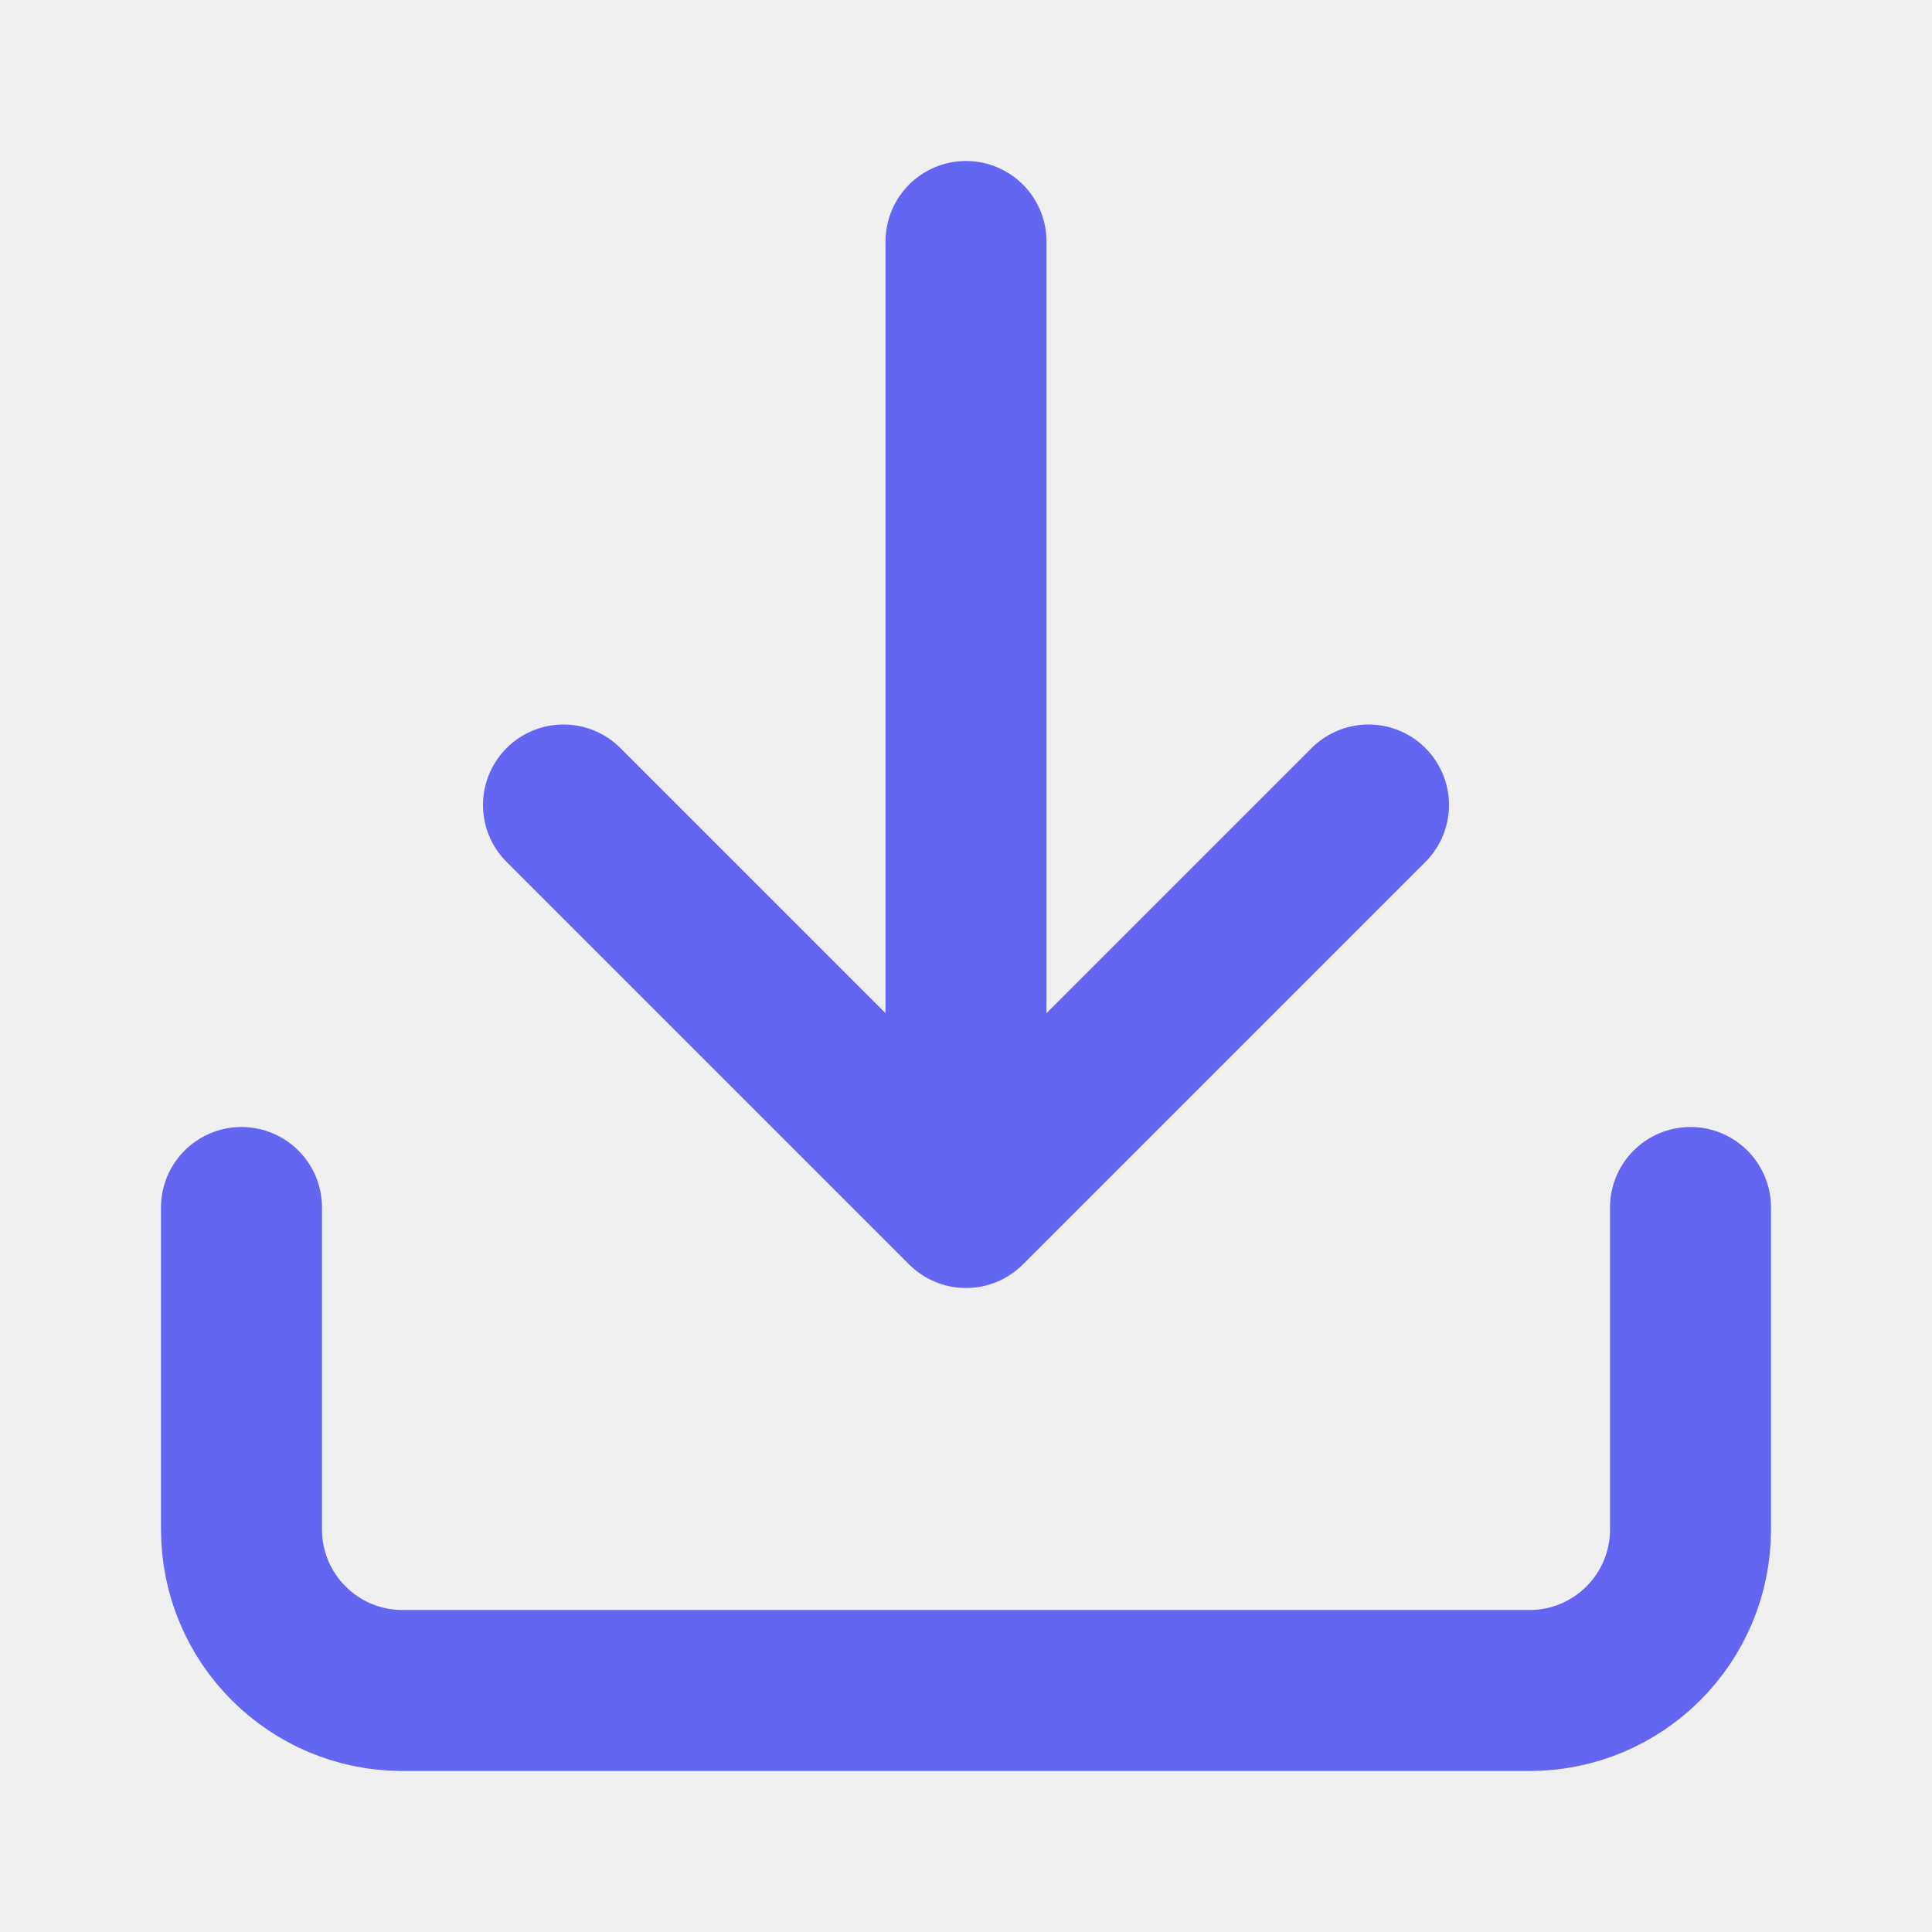
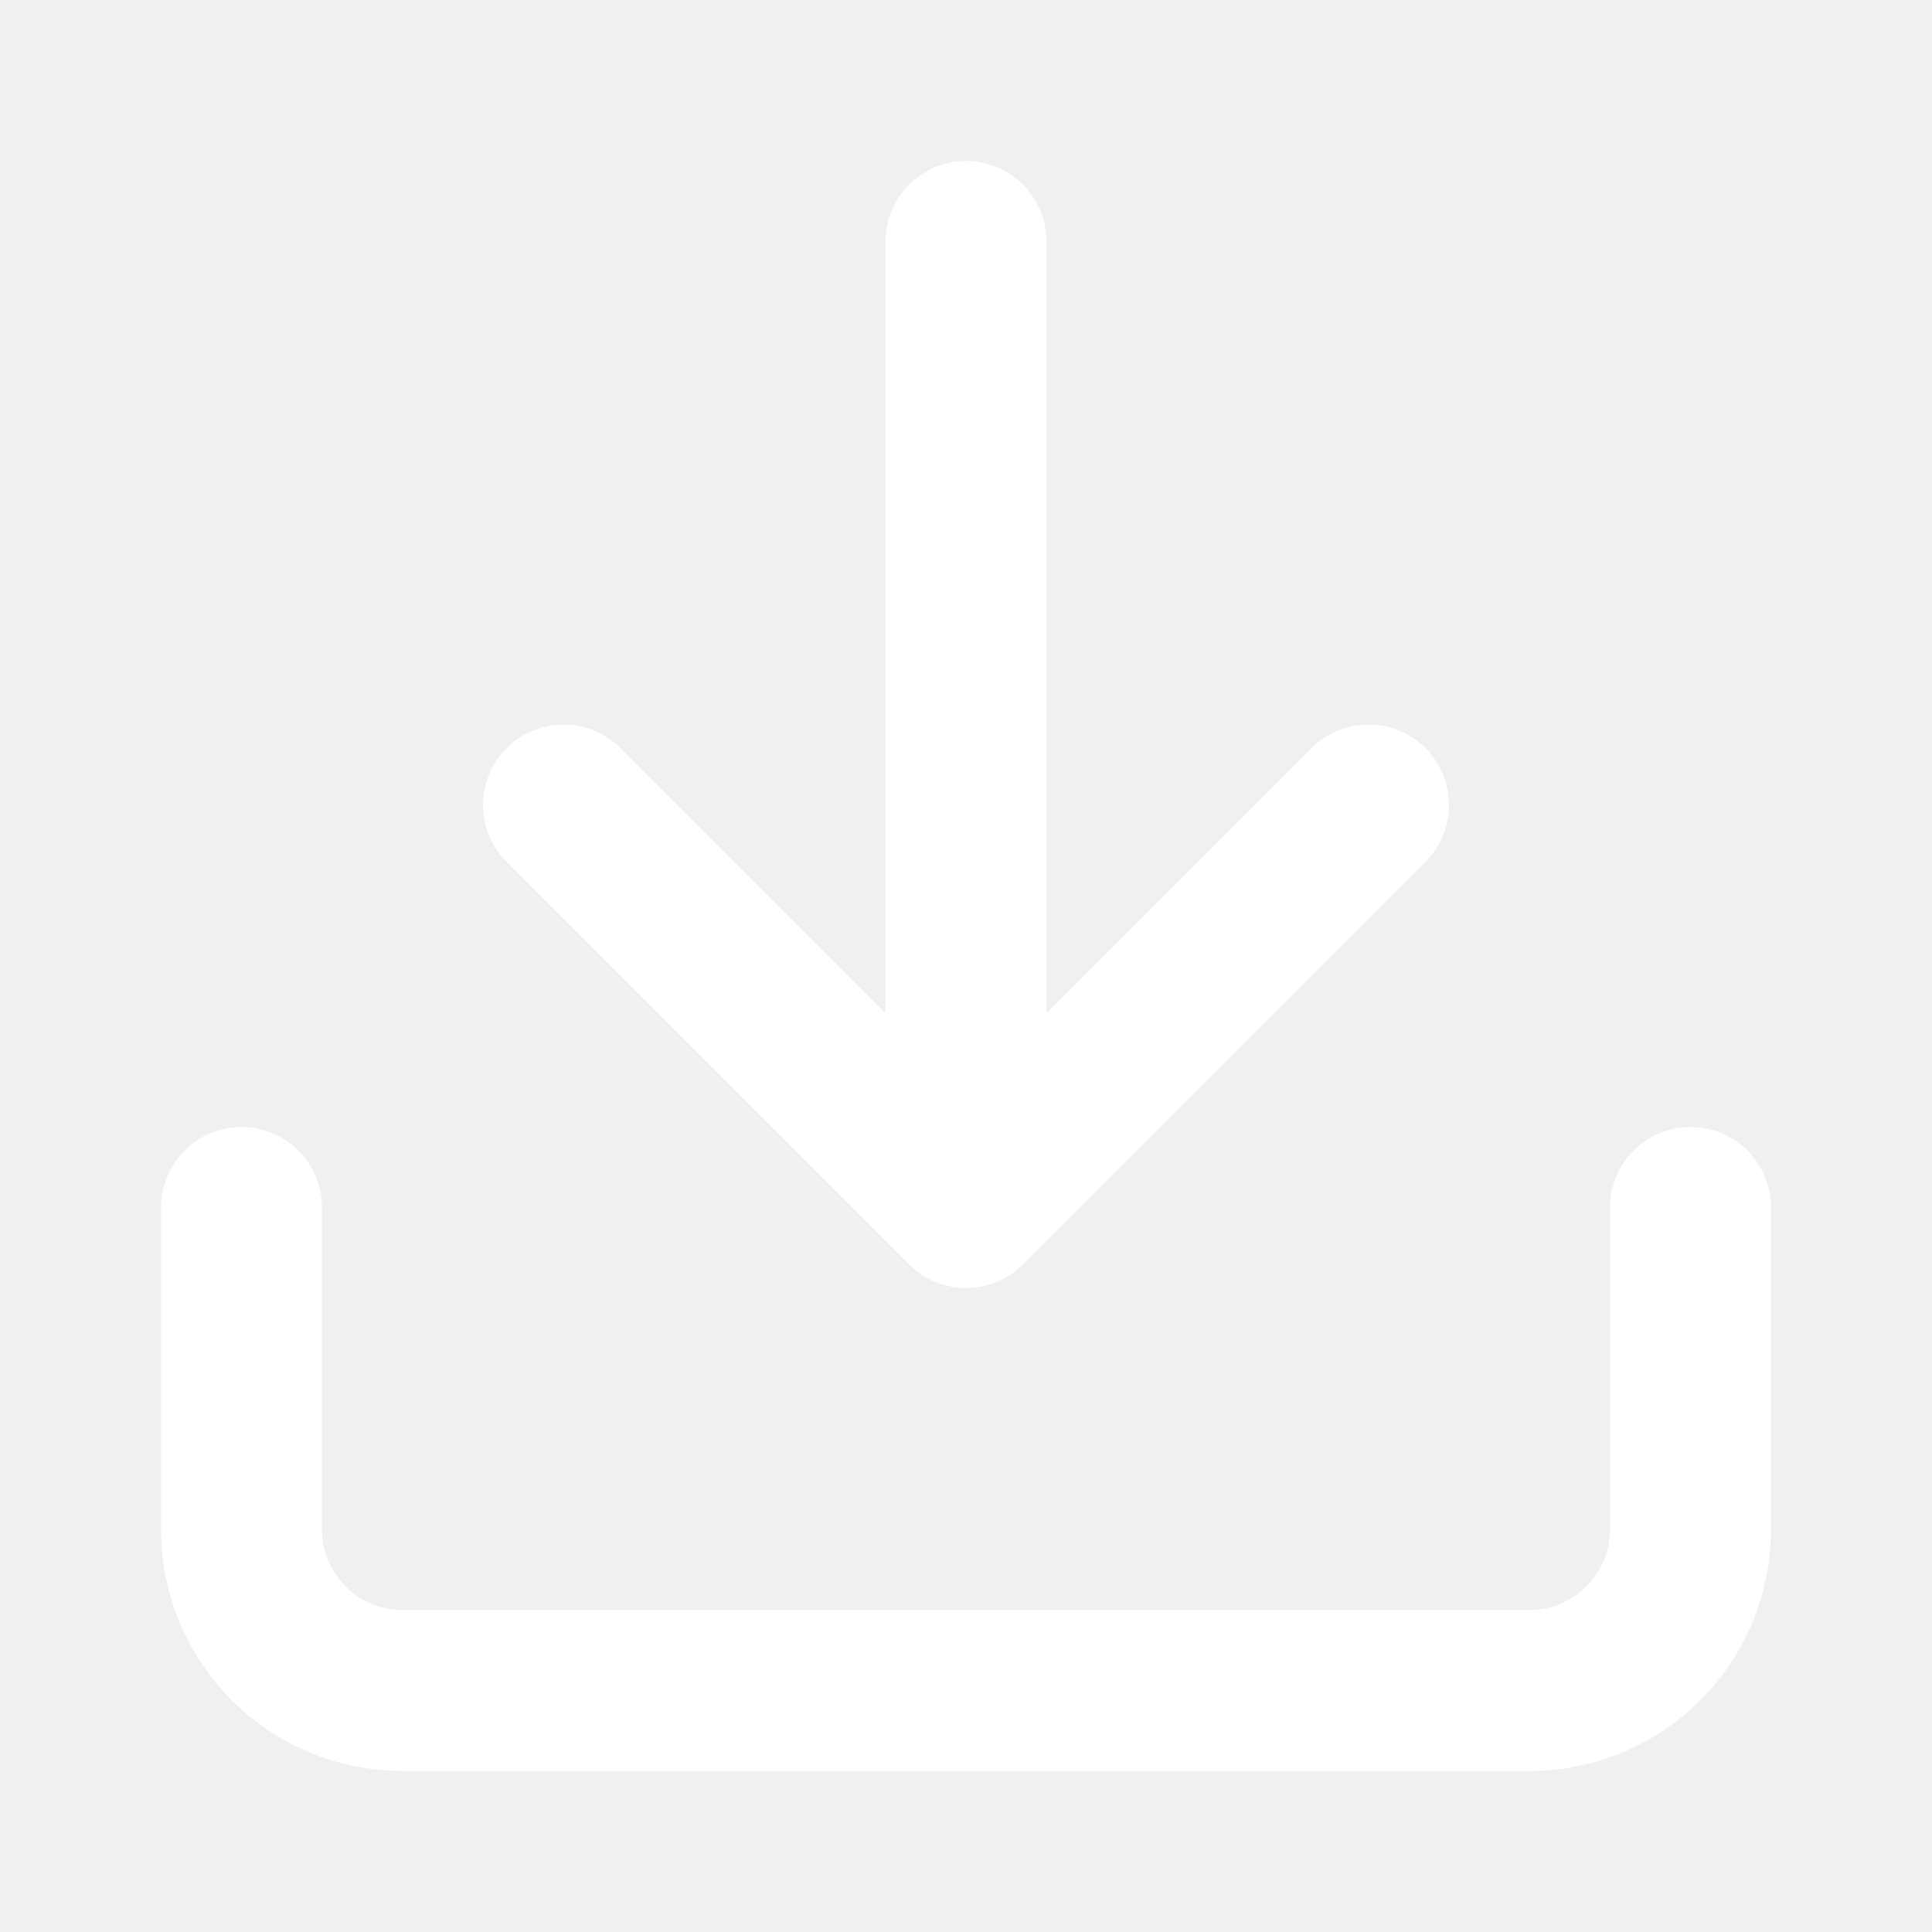
- <svg xmlns="http://www.w3.org/2000/svg" viewBox="0 0 24 24" width="24" height="24" fill="none" stroke="#6366F1" stroke-width="2" stroke-linecap="round" stroke-linejoin="round">
+ <svg xmlns="http://www.w3.org/2000/svg" viewBox="0 0 24 24" width="24" height="24" fill="none" stroke="#FFFFFF" stroke-width="2" stroke-linecap="round" stroke-linejoin="round">
  <path d="M21 15v4a2 2 0 0 1-2 2H5a2 2 0 0 1-2-2v-4" />
  <path d="M7 10l5 5 5-5M12 15V3" />
</svg>
